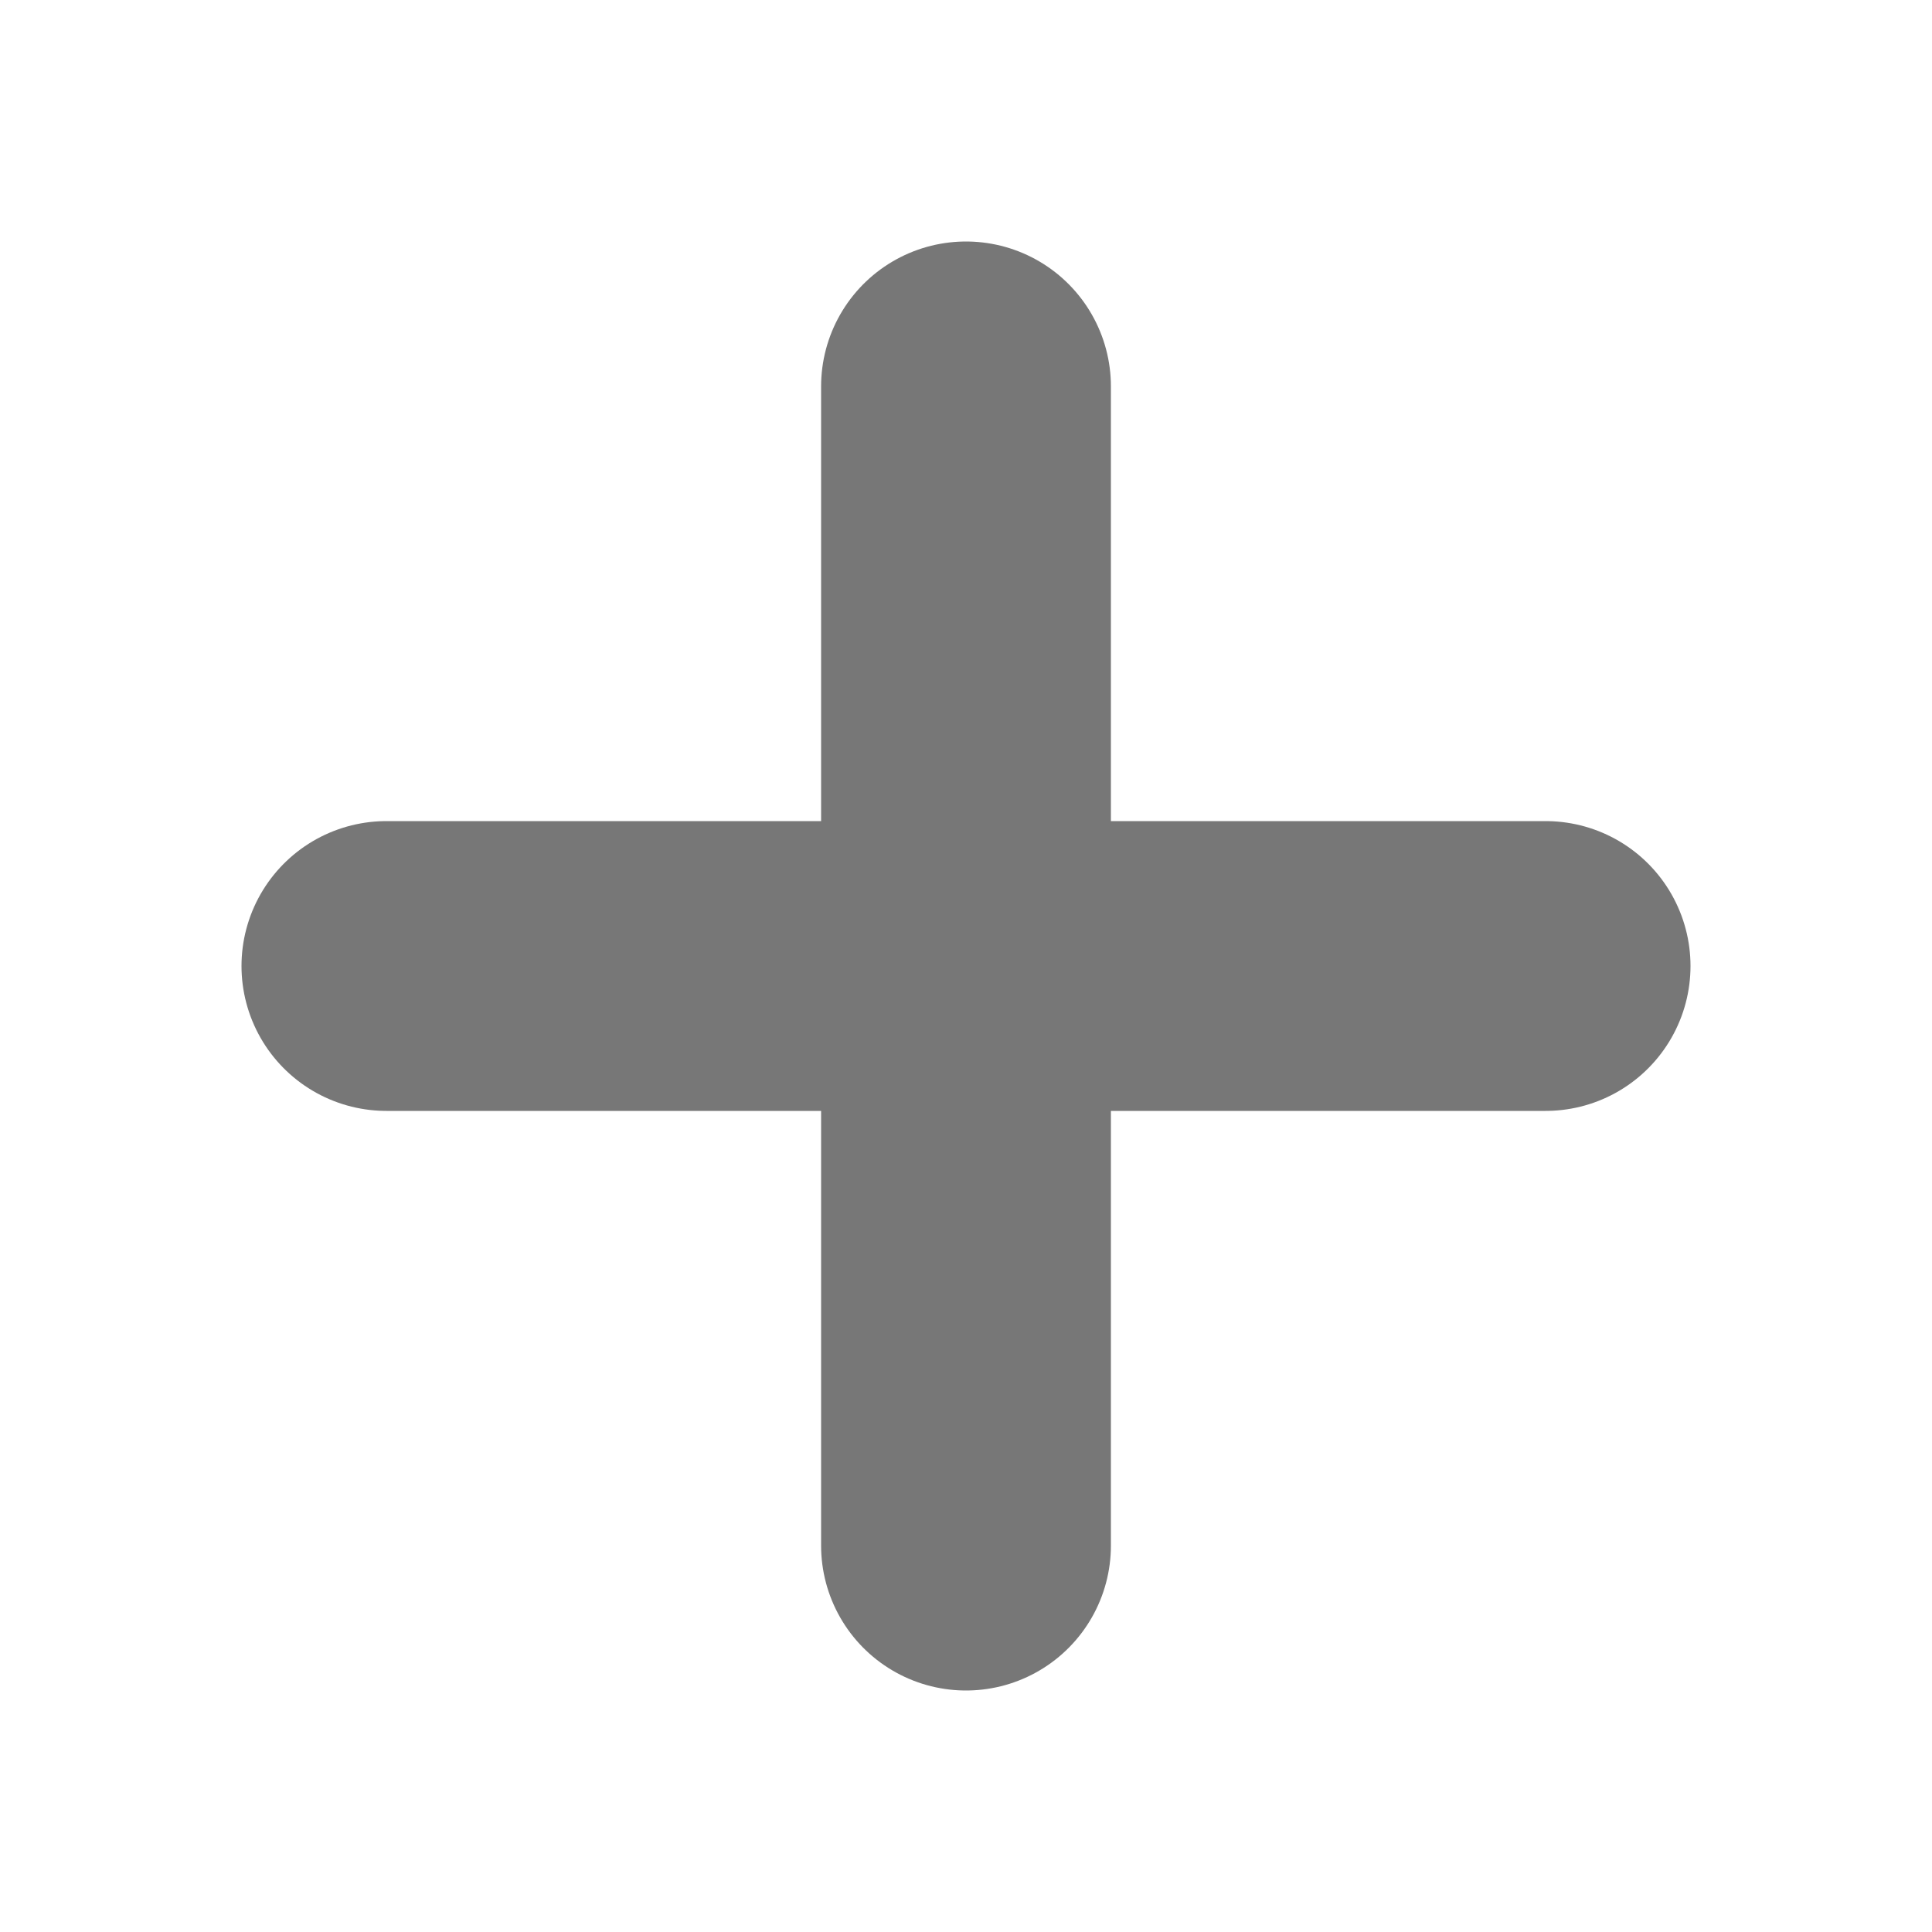
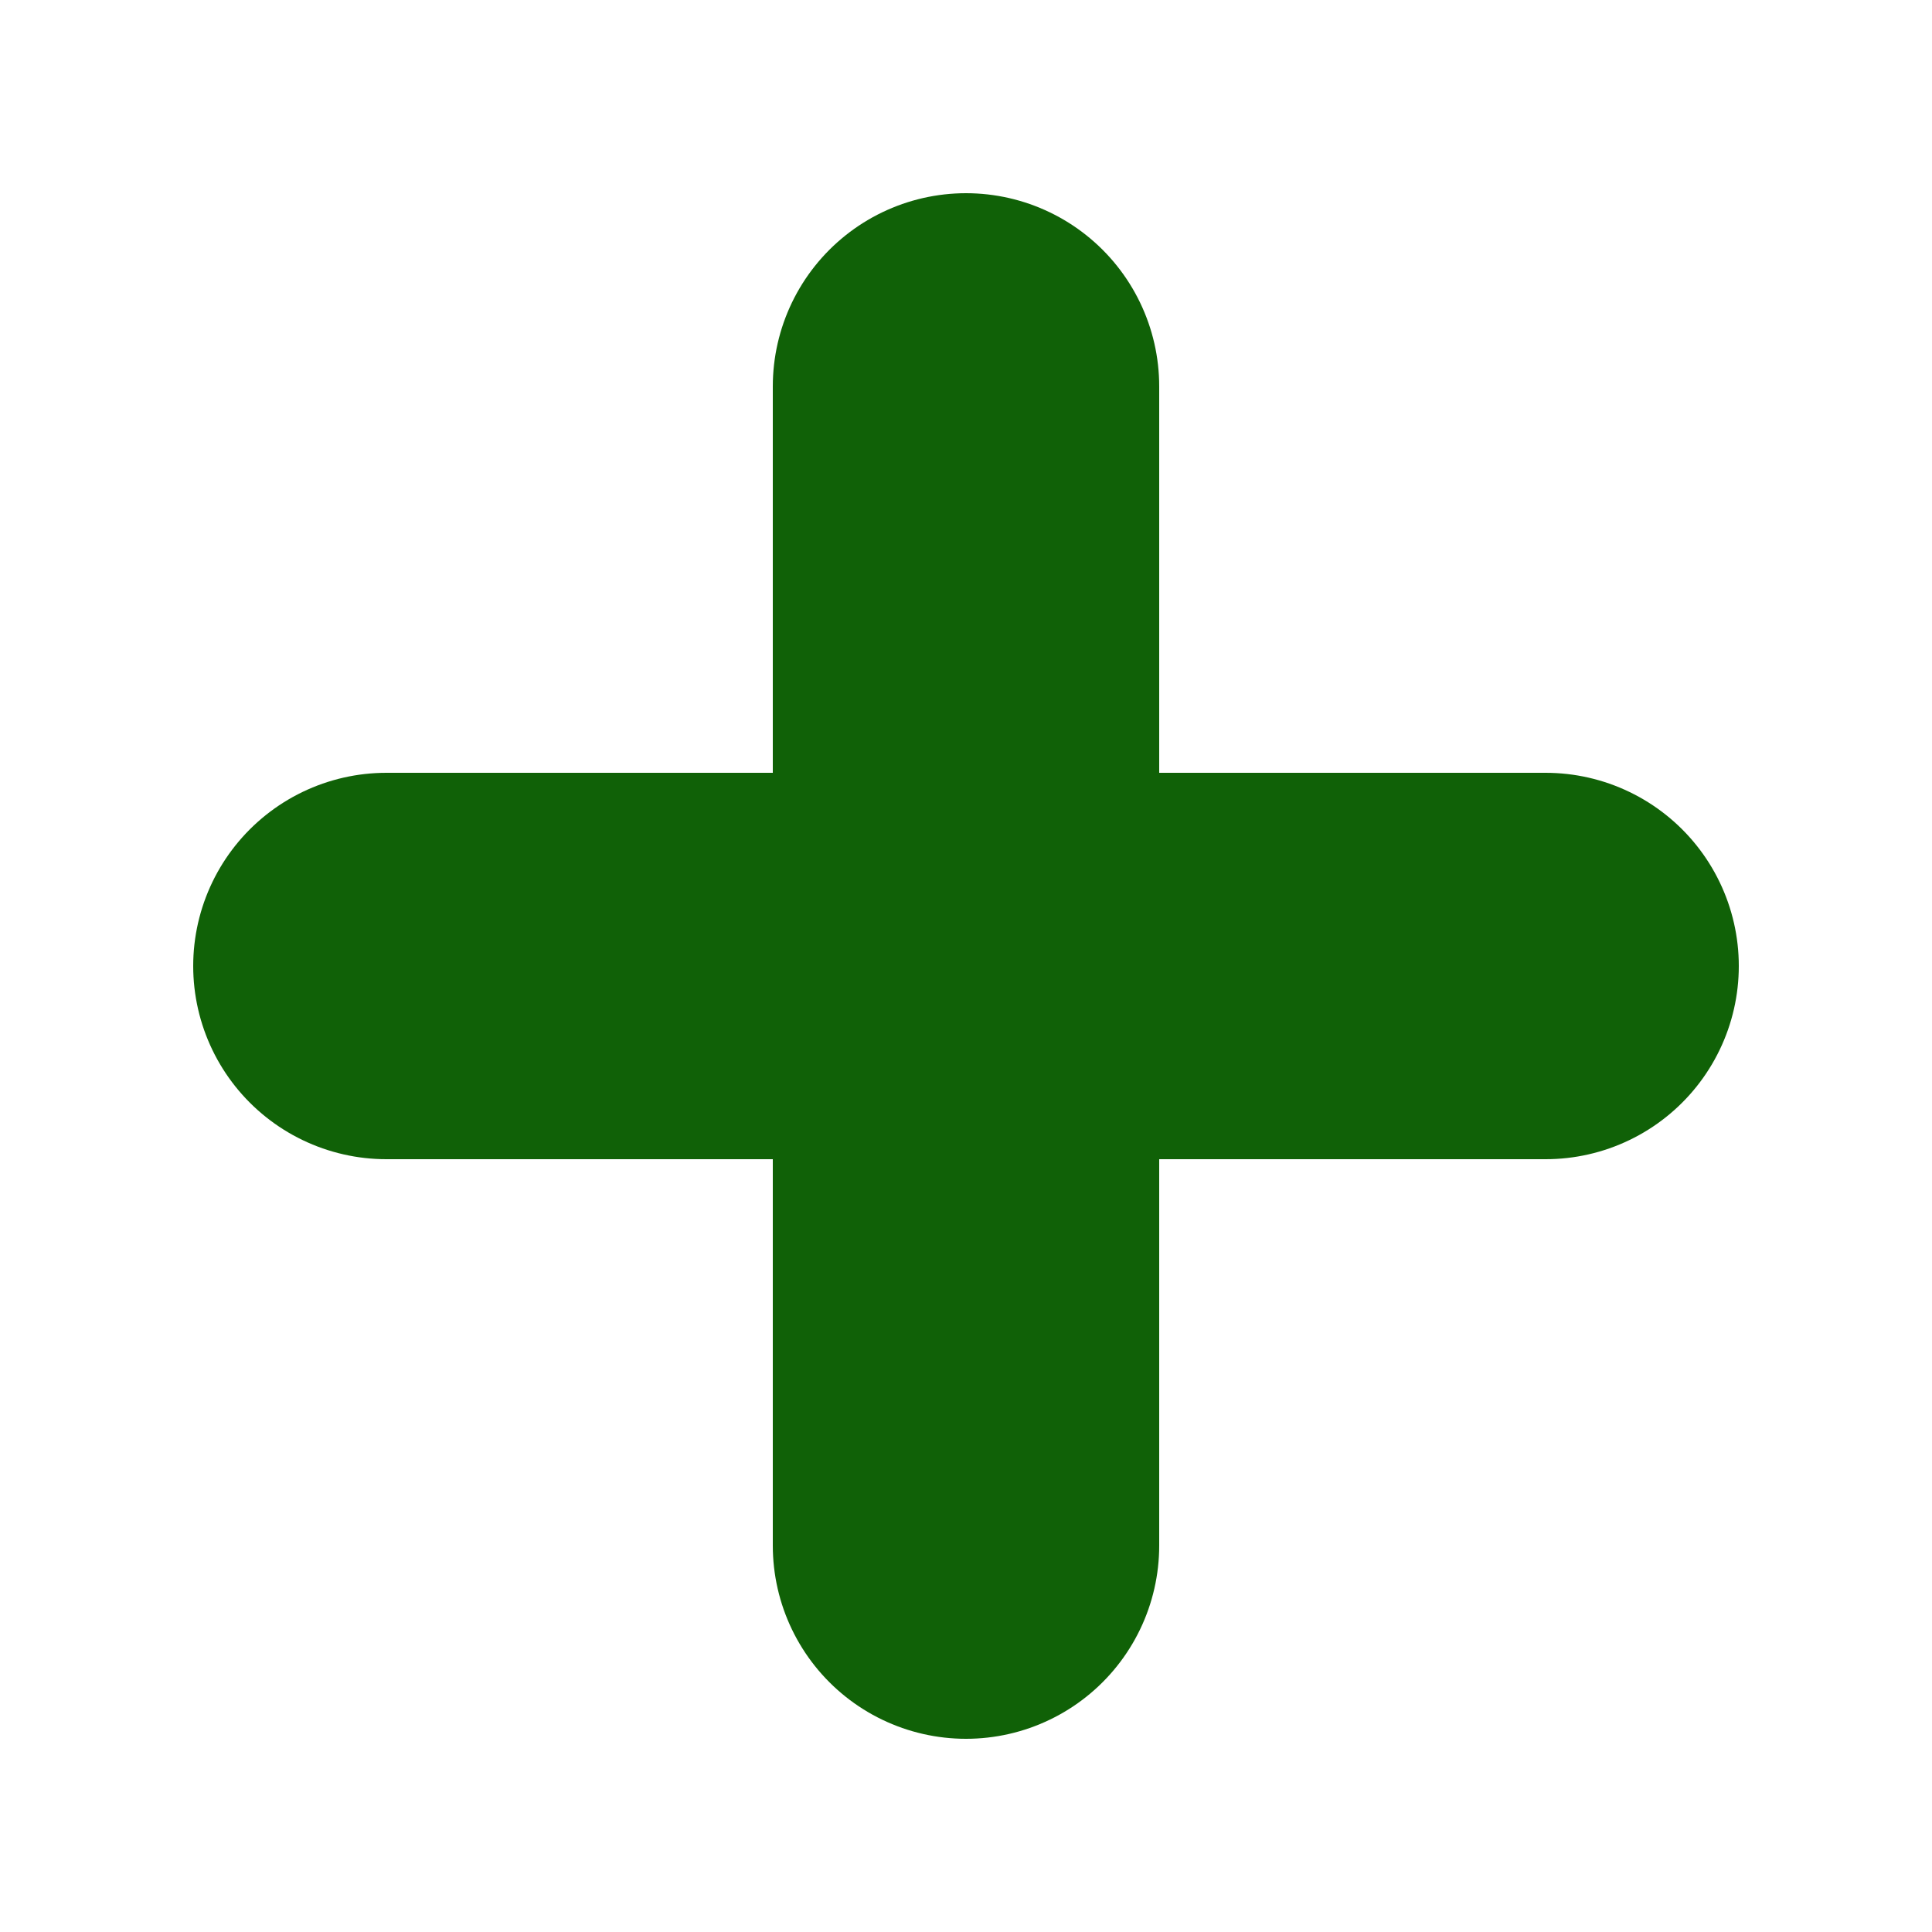
- <svg xmlns="http://www.w3.org/2000/svg" width="20px" height="20px" viewBox="0 0 20 20" version="1.1">
-   <line x1="4" x2="16" y1="10" y2="10" style="stroke:#777;stroke-width:3;" stroke-linecap="round" />
-   <line x1="10" x2="10" y1="4" y2="16" style="stroke:#777;stroke-width:3;" stroke-linecap="round" />
+ <svg xmlns="http://www.w3.org/2000/svg" width="15" height="15" viewBox="0 0 15 15" fill="none">
+   <g>
+     <line x1="0" y1="0.75" x2="9" y2="0.75" fill="none" stroke-width="3" stroke="#106107" stroke-linecap="round" transform="translate(3 6.75)" />
+     <line x1="0.75" y1="0" x2="0.75" y2="9" fill="none" stroke-width="3" stroke="#106107" stroke-linecap="round" transform="translate(6.75 3)" />
+   </g>
</svg>
